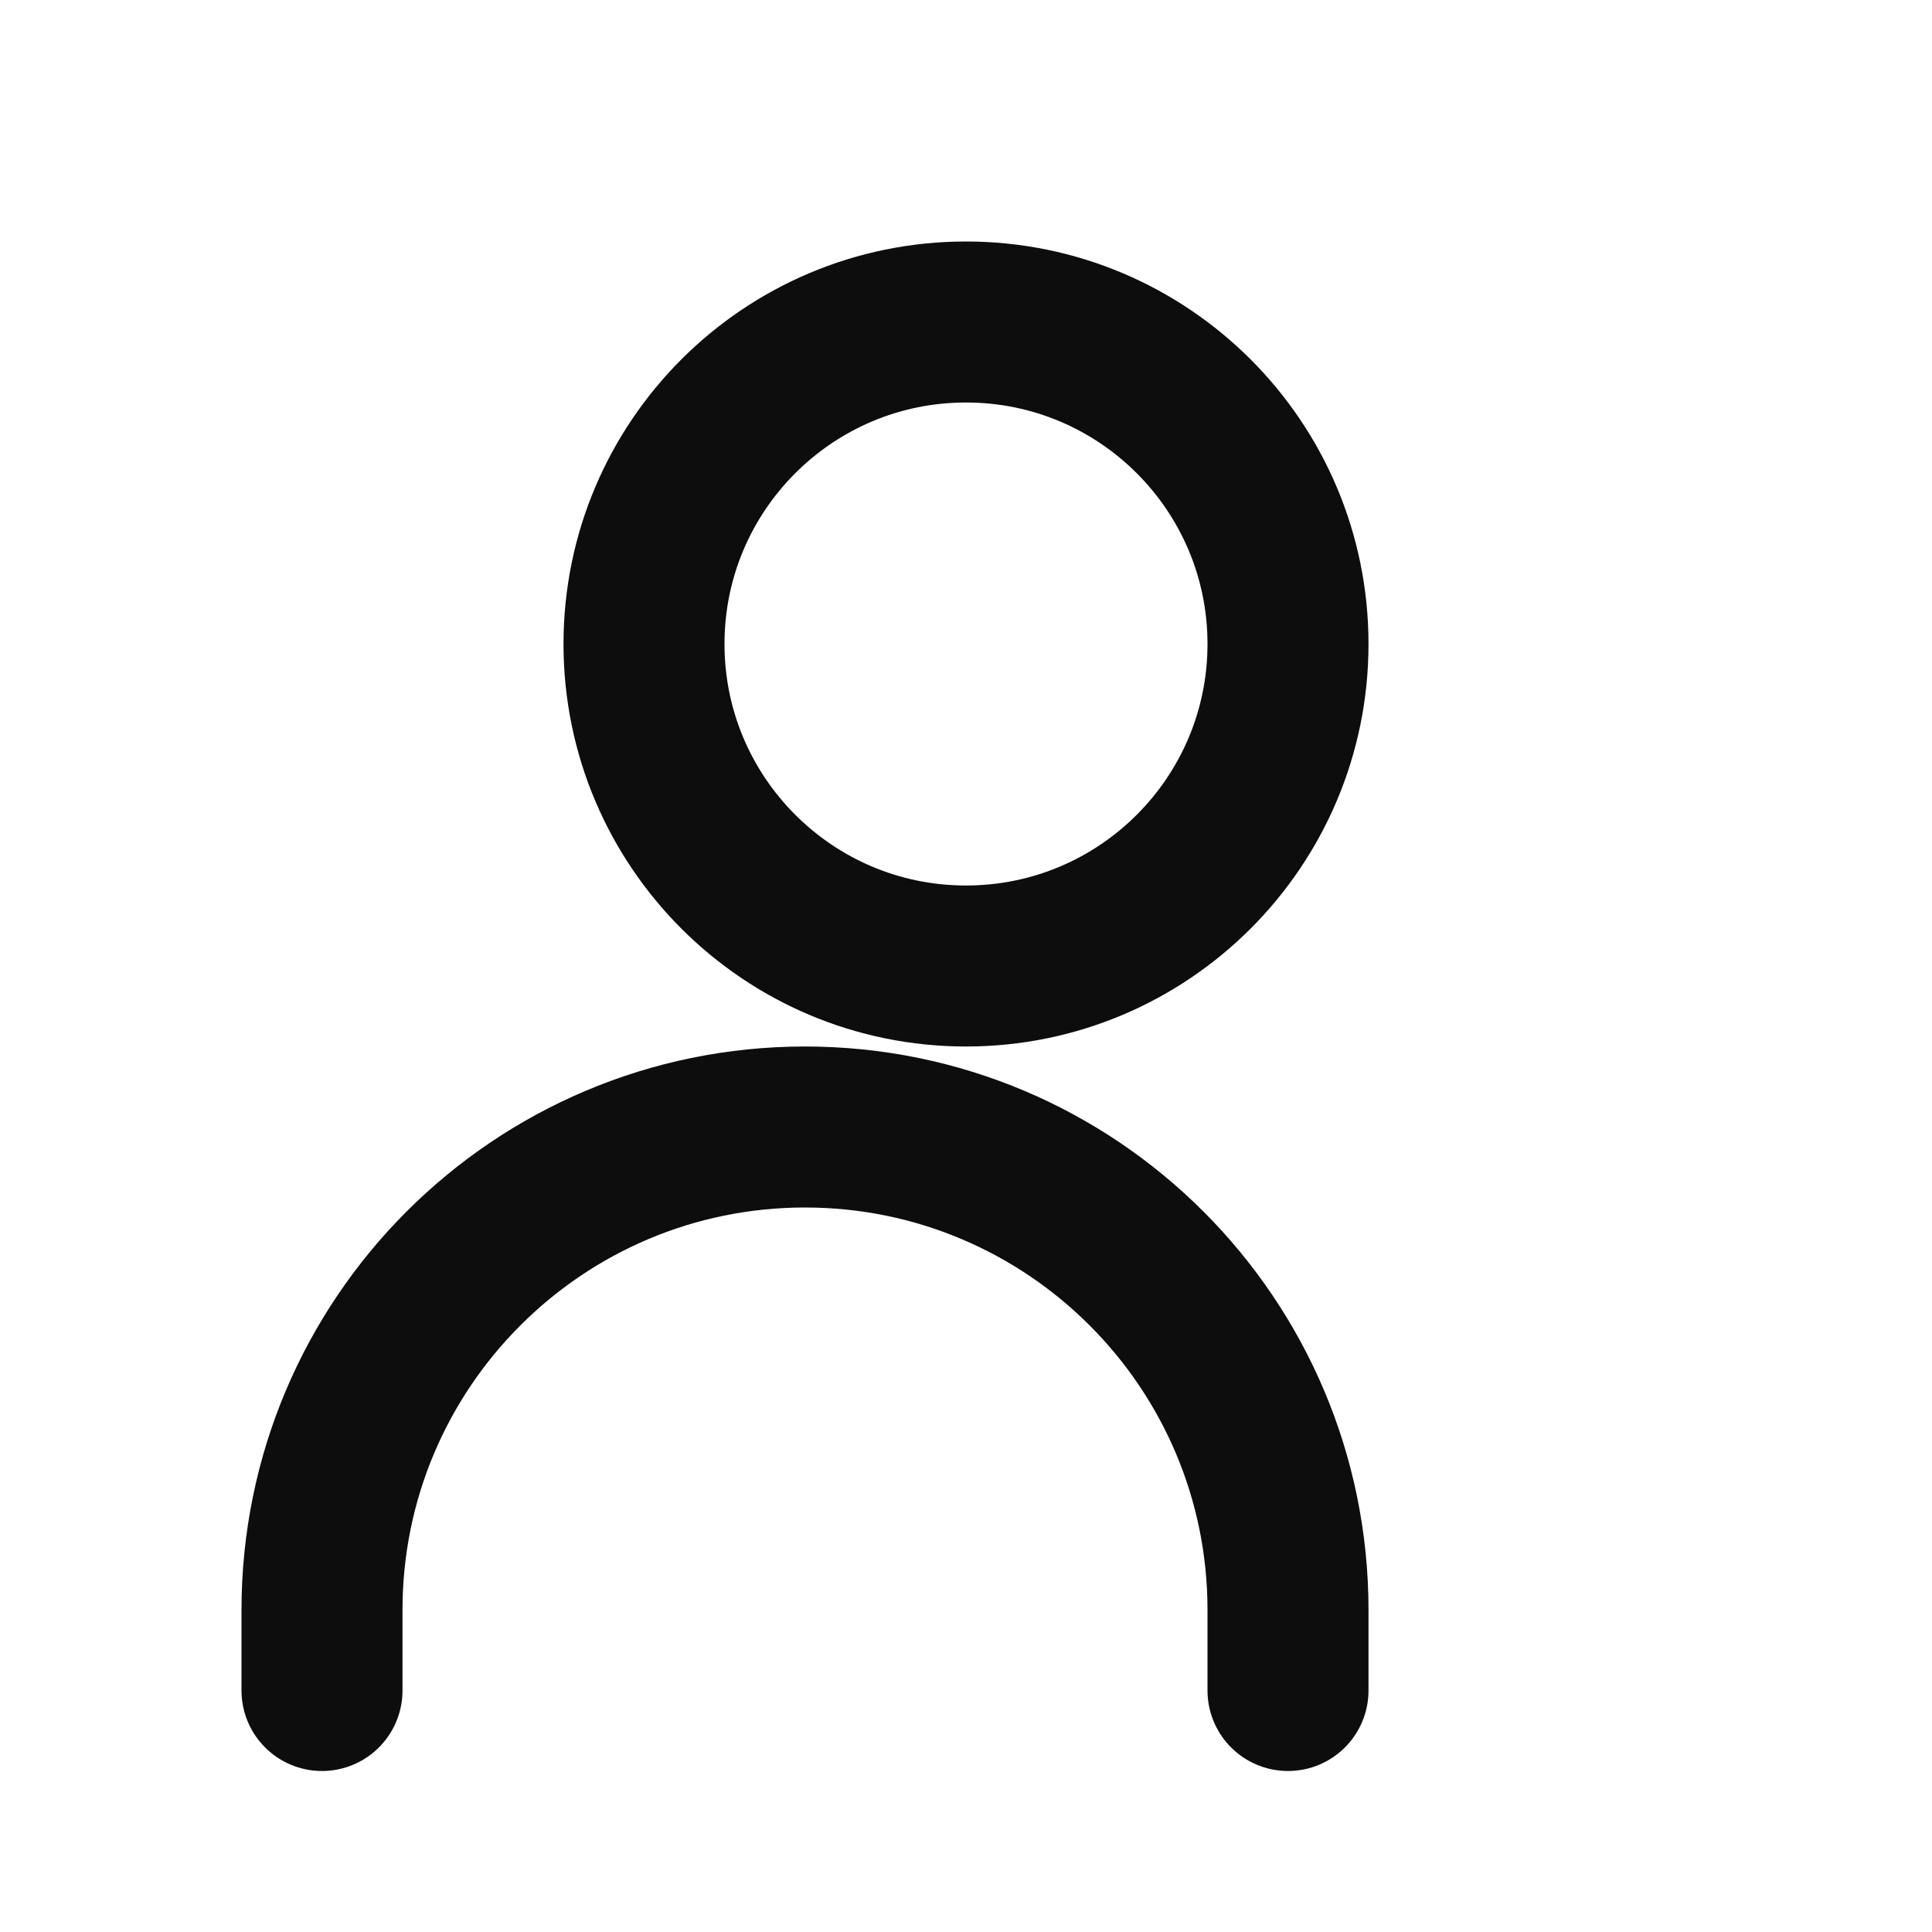
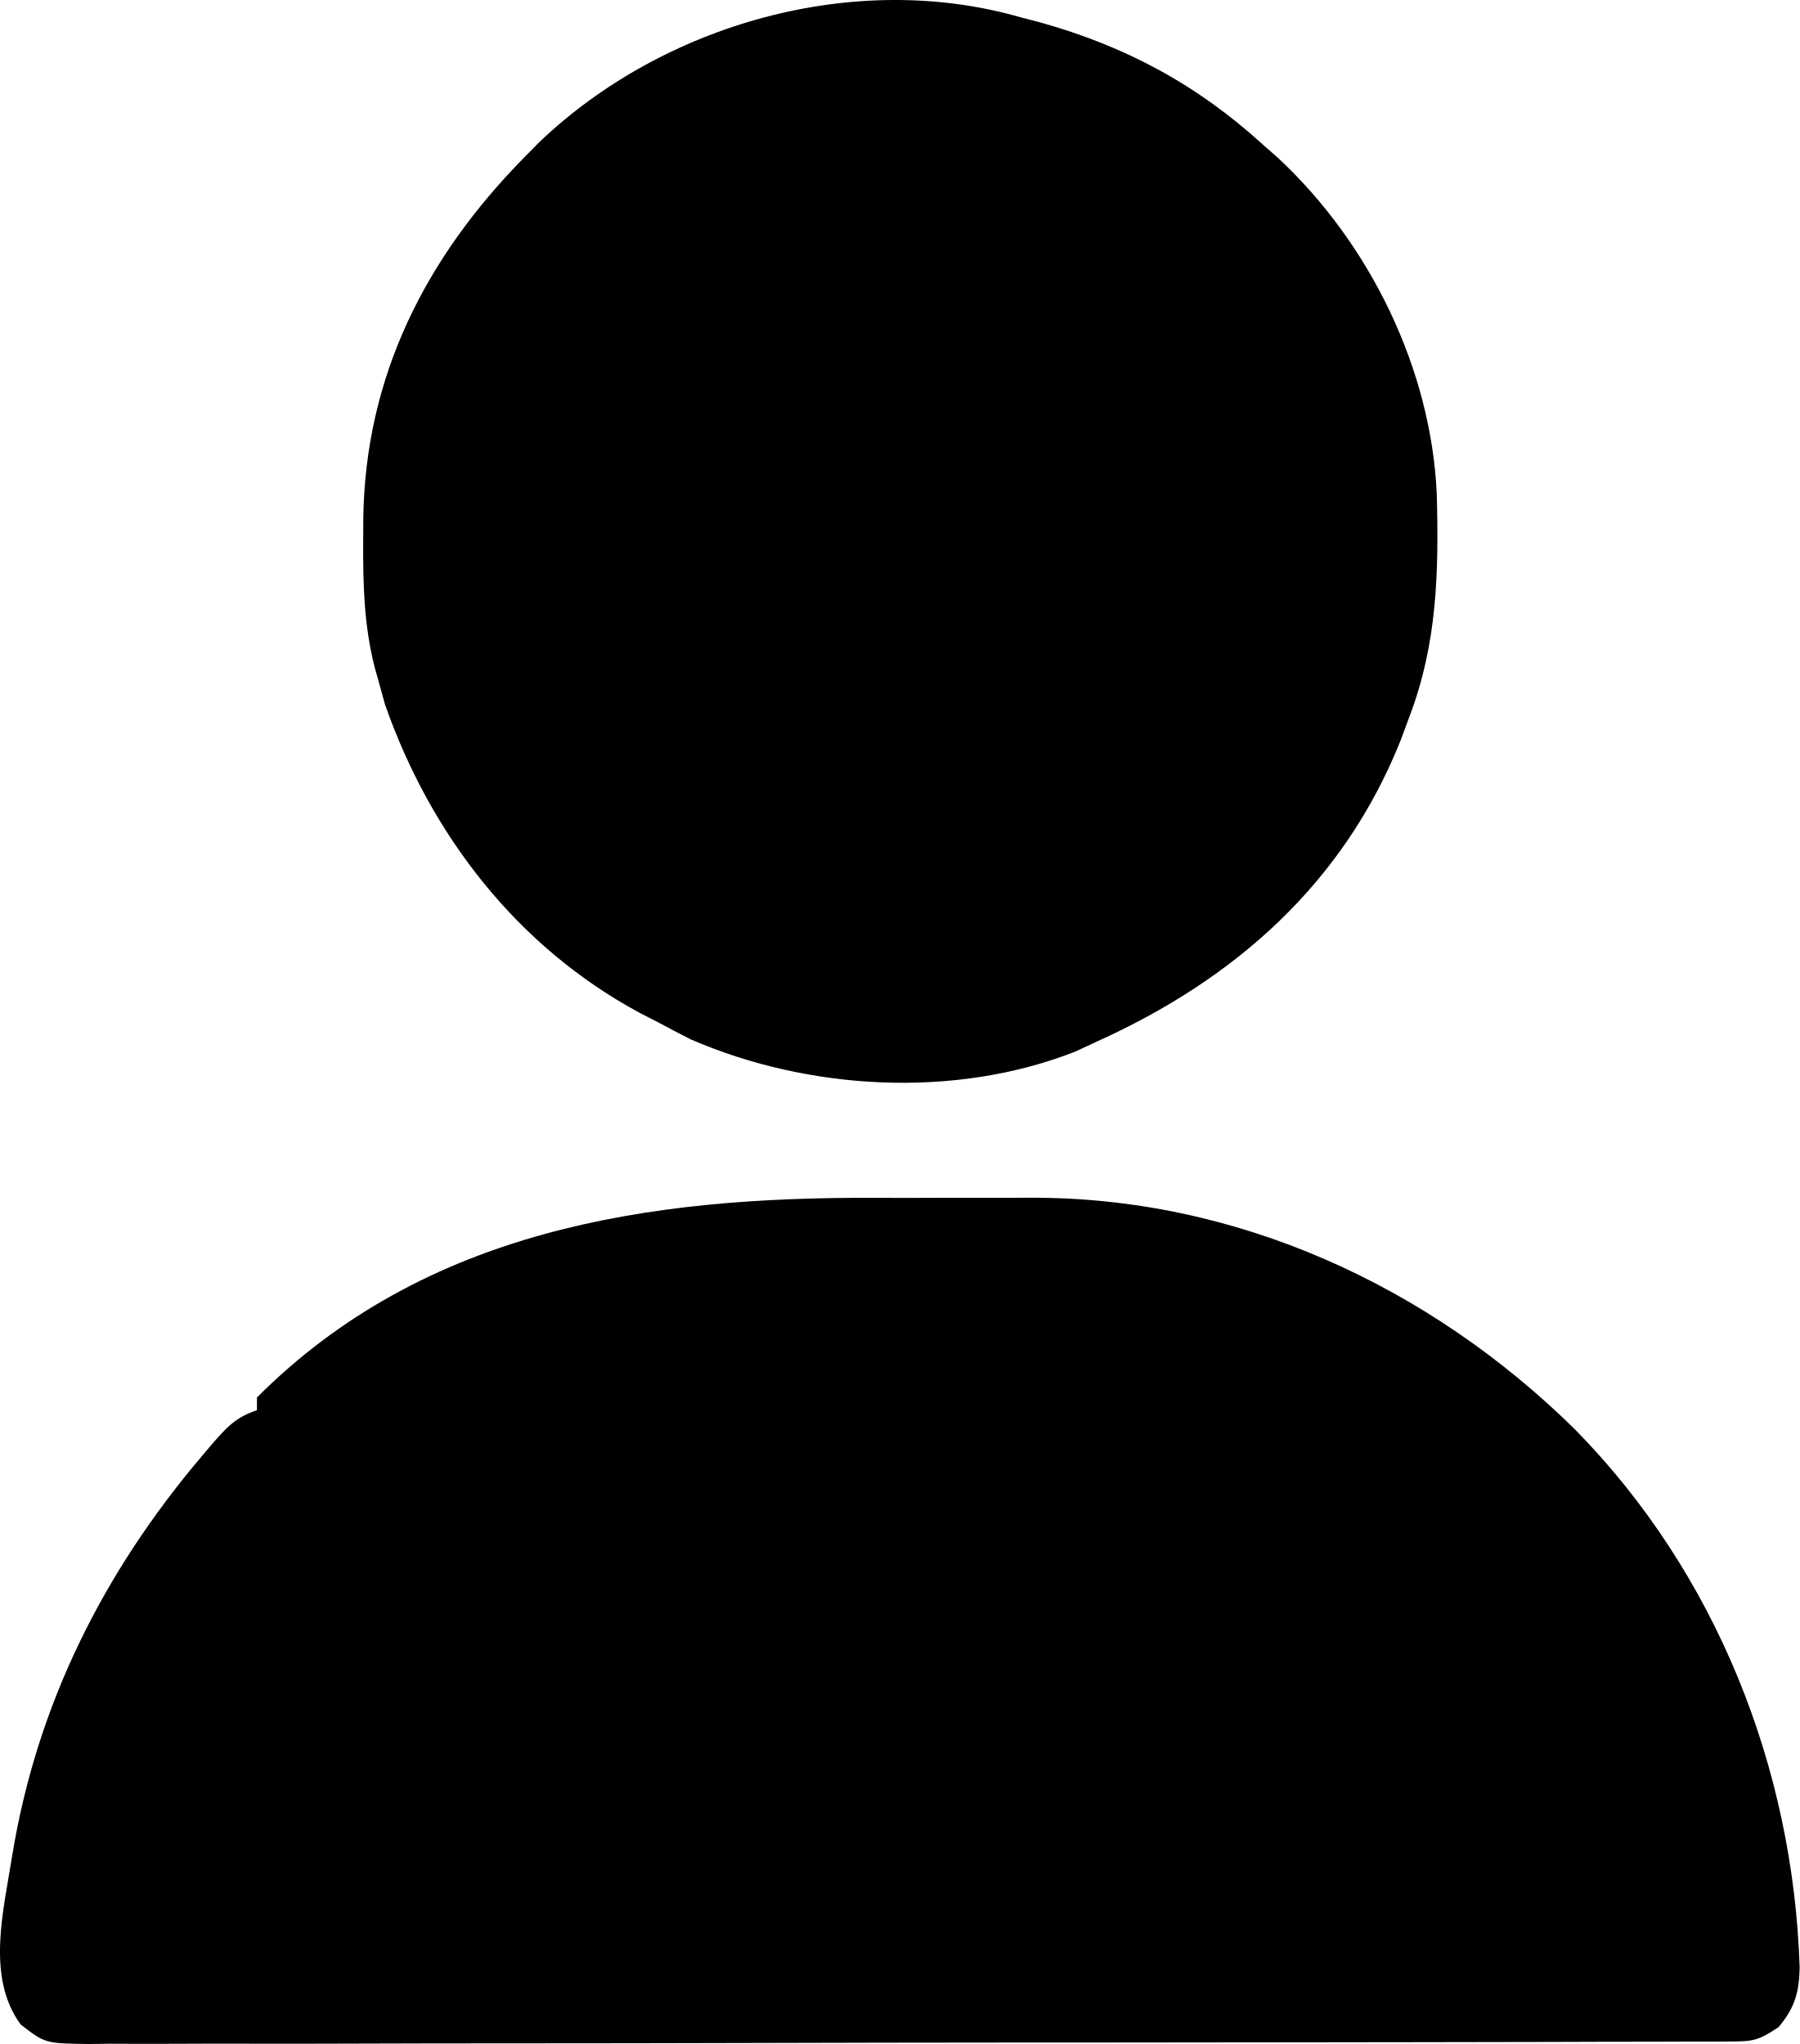
- <svg xmlns="http://www.w3.org/2000/svg" width="24" height="24" viewBox="0 0 24 24" fill="none" stroke="#0d0d0d" stroke-width="2" stroke-linecap="round" stroke-linejoin="round">
-   <circle cx="12" cy="8" r="4" />
-   <path d="M4 21v-1a6 6 0 0 1 12 0v1" />
+ <svg xmlns="http://www.w3.org/2000/svg" width="147" height="167" viewBox="0 0 147 167" fill="none">
+   <path d="M71.447 97.867C73.411 97.876 75.375 97.871 77.339 97.861C78.88 97.856 80.42 97.858 81.961 97.862C82.684 97.863 83.407 97.862 84.131 97.858C100.977 97.79 116.709 105.032 128.636 116.776C140.168 128.497 146.485 144.444 147 160.782C146.953 162.778 146.599 164.055 145.277 165.621C143.626 166.72 143.228 166.79 141.34 166.795C140.849 166.799 140.358 166.802 139.853 166.806C139.313 166.805 138.773 166.804 138.217 166.802C137.357 166.806 137.357 166.806 136.481 166.81C134.551 166.818 132.622 166.819 130.692 166.819C129.313 166.823 127.933 166.827 126.554 166.832C122.8 166.844 119.046 166.848 115.292 166.851C112.948 166.852 110.605 166.856 108.261 166.86C101.775 166.87 95.288 166.878 88.802 166.88C88.179 166.88 88.179 166.88 87.544 166.88C86.702 166.88 85.86 166.88 85.018 166.881C84.392 166.881 84.392 166.881 83.752 166.881C83.334 166.881 82.915 166.881 82.484 166.881C75.703 166.883 68.922 166.897 62.141 166.916C55.182 166.936 48.222 166.946 41.262 166.947C37.354 166.947 33.445 166.951 29.537 166.966C26.209 166.979 22.881 166.983 19.554 166.975C17.855 166.971 16.158 166.973 14.459 166.983C12.619 166.994 10.779 166.989 8.939 166.979C8.401 166.986 7.863 166.993 7.309 167C3.69 166.957 3.69 166.957 1.686 165.406C-1.169 161.493 0.312 156.019 1.014 151.5C3.044 139.204 8.46 128.435 16.502 118.952C16.768 118.638 17.035 118.323 17.309 117.999C18.508 116.628 19.229 115.803 20.987 115.218C20.987 114.875 20.987 114.532 20.987 114.178C34.727 100.421 53.003 97.783 71.447 97.867Z" fill="currentColor" />
+   <path d="M83.392 1.421C83.906 1.555 84.419 1.688 84.948 1.825C91.944 3.778 97.794 6.923 103.154 11.814C103.762 12.349 103.762 12.349 104.383 12.895C111.911 19.898 116.924 30.192 117.36 40.431C117.523 46.788 117.399 52.58 115.115 58.579C114.882 59.207 114.65 59.834 114.41 60.481C109.746 72.163 100.892 79.989 89.633 85.08C89.034 85.358 88.436 85.636 87.819 85.922C77.979 89.783 66.032 89.093 56.415 84.917C55.52 84.465 54.632 83.999 53.75 83.521C53.251 83.266 52.751 83.01 52.237 82.748C42.228 77.341 35.184 68.217 31.453 57.572C31.254 56.87 31.059 56.166 30.868 55.462C30.776 55.133 30.684 54.804 30.589 54.465C29.722 51.03 29.648 47.69 29.666 44.16C29.669 43.559 29.672 42.958 29.674 42.339C29.84 30.761 34.736 21.073 42.829 12.853C43.225 12.451 43.62 12.049 44.028 11.635C54.136 1.965 69.782 -2.506 83.392 1.421Z" fill="currentColor" />
</svg>
